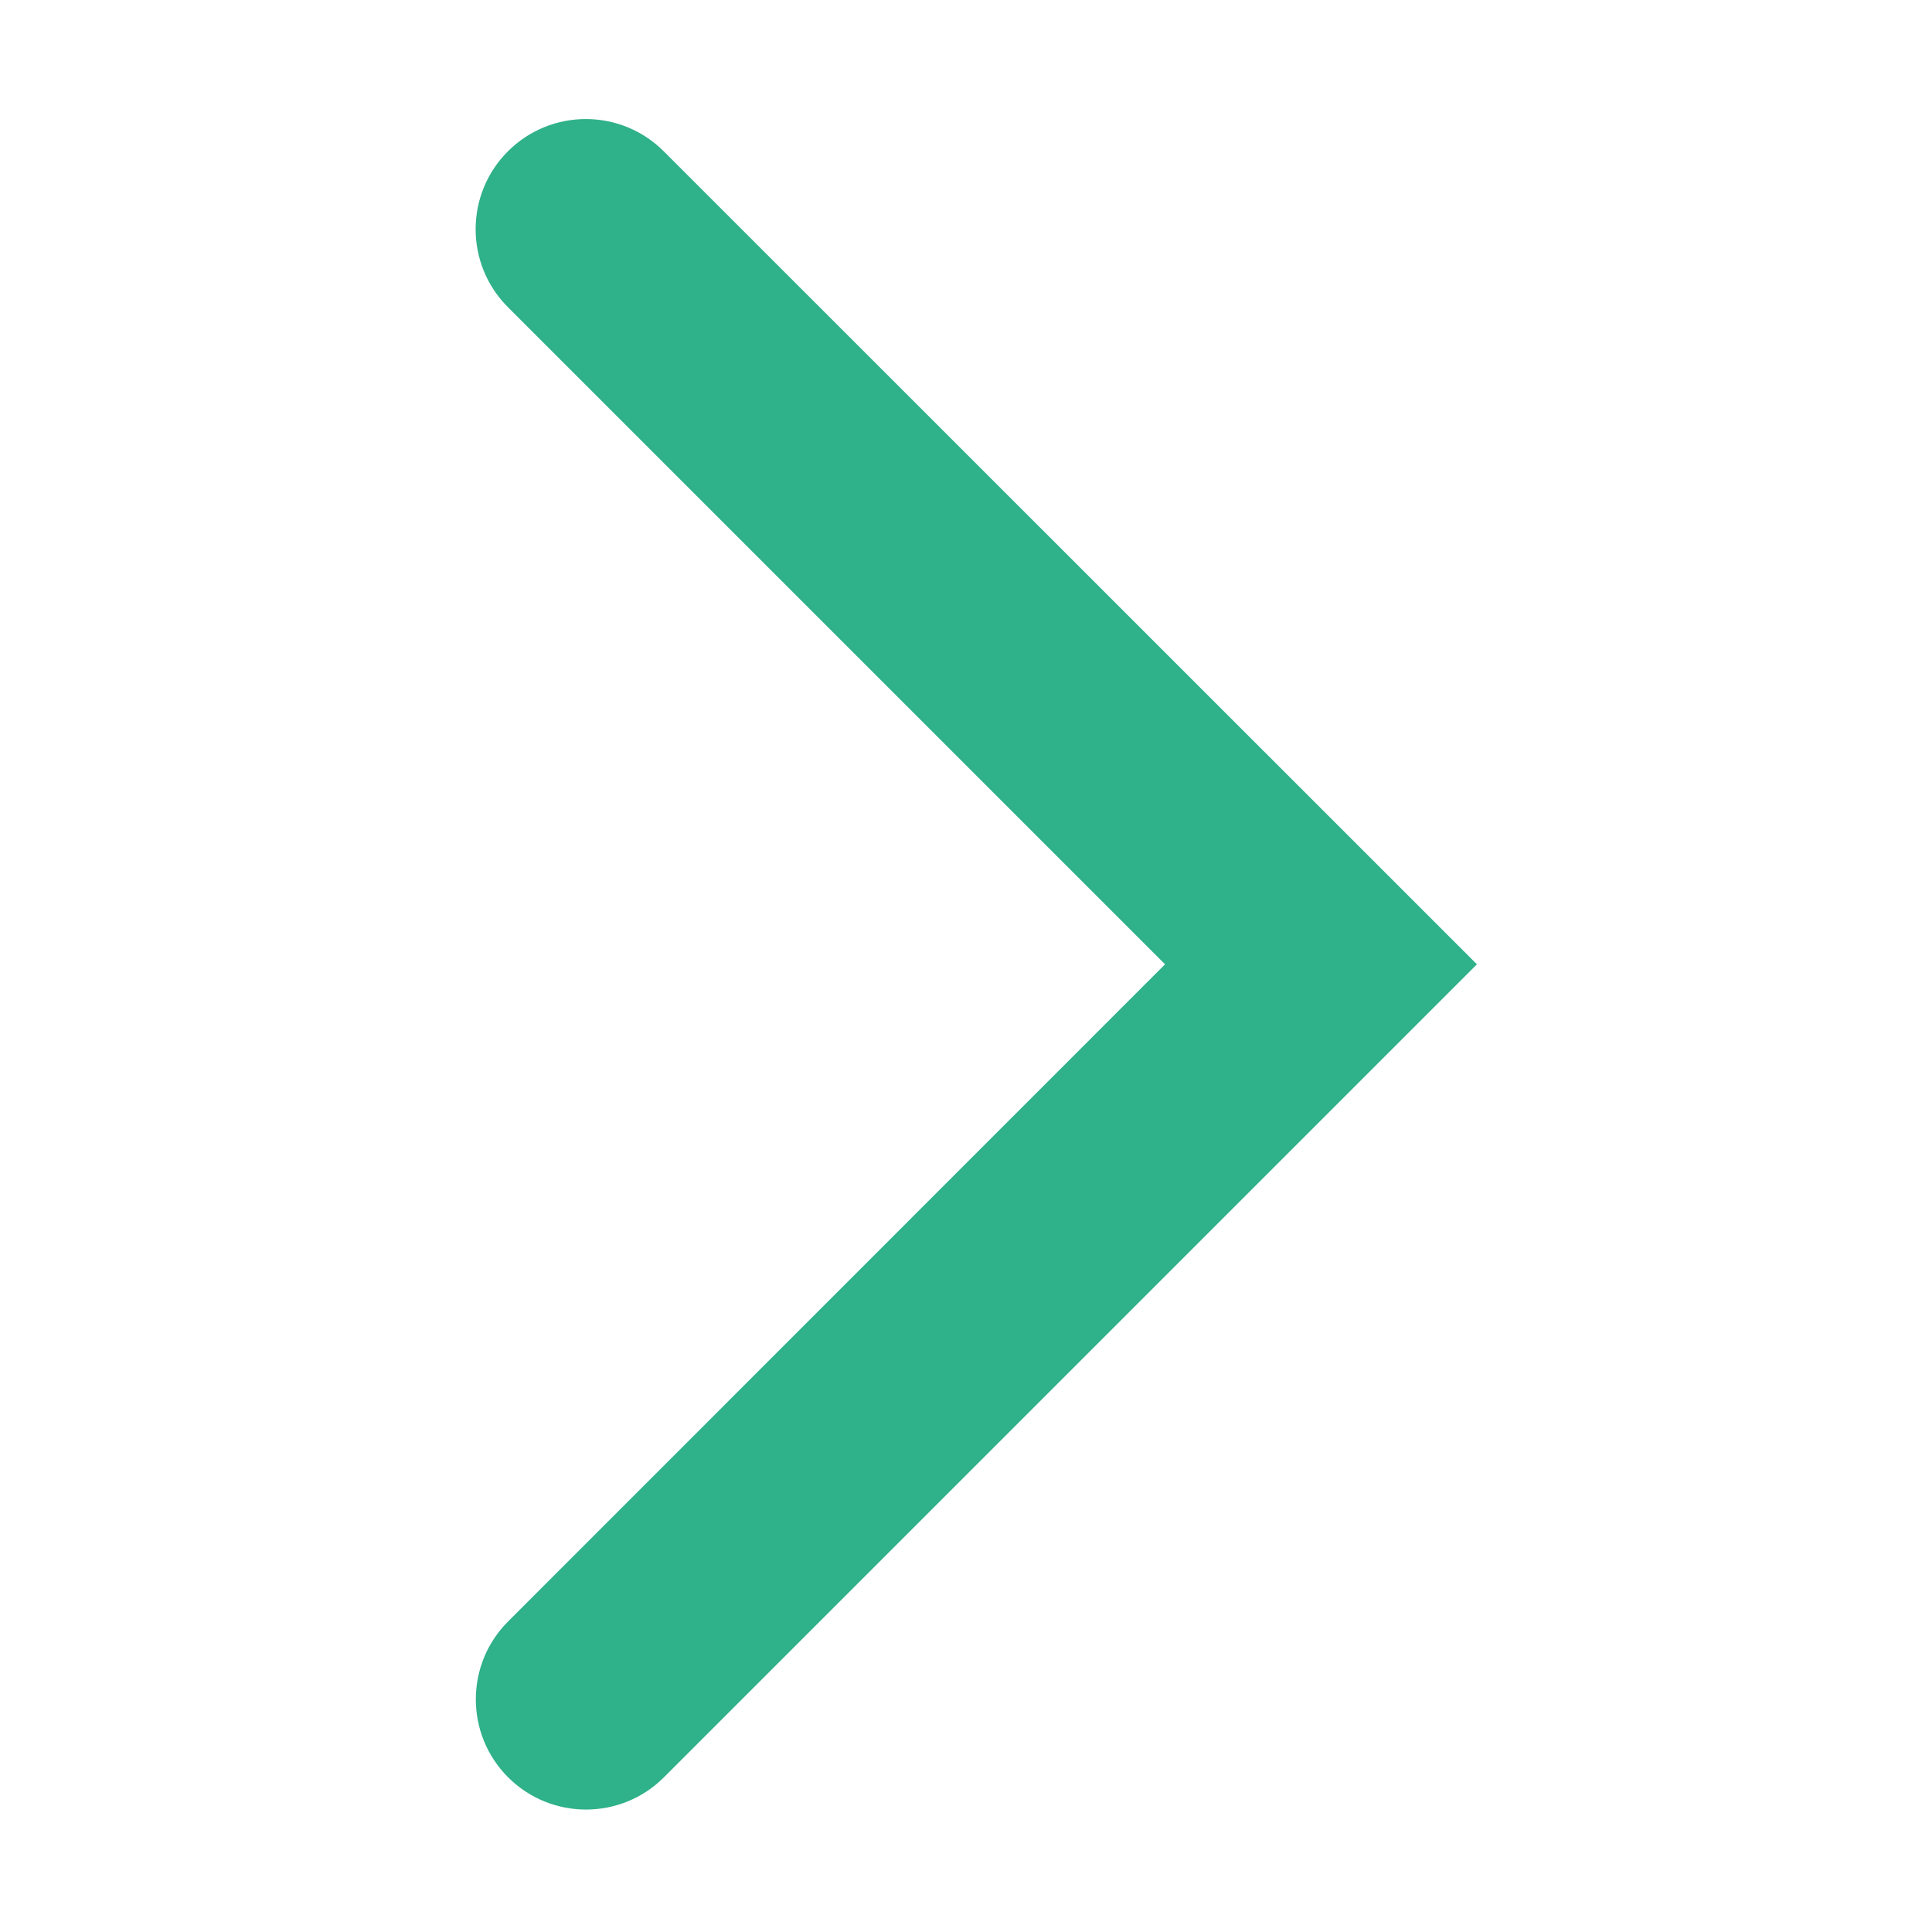
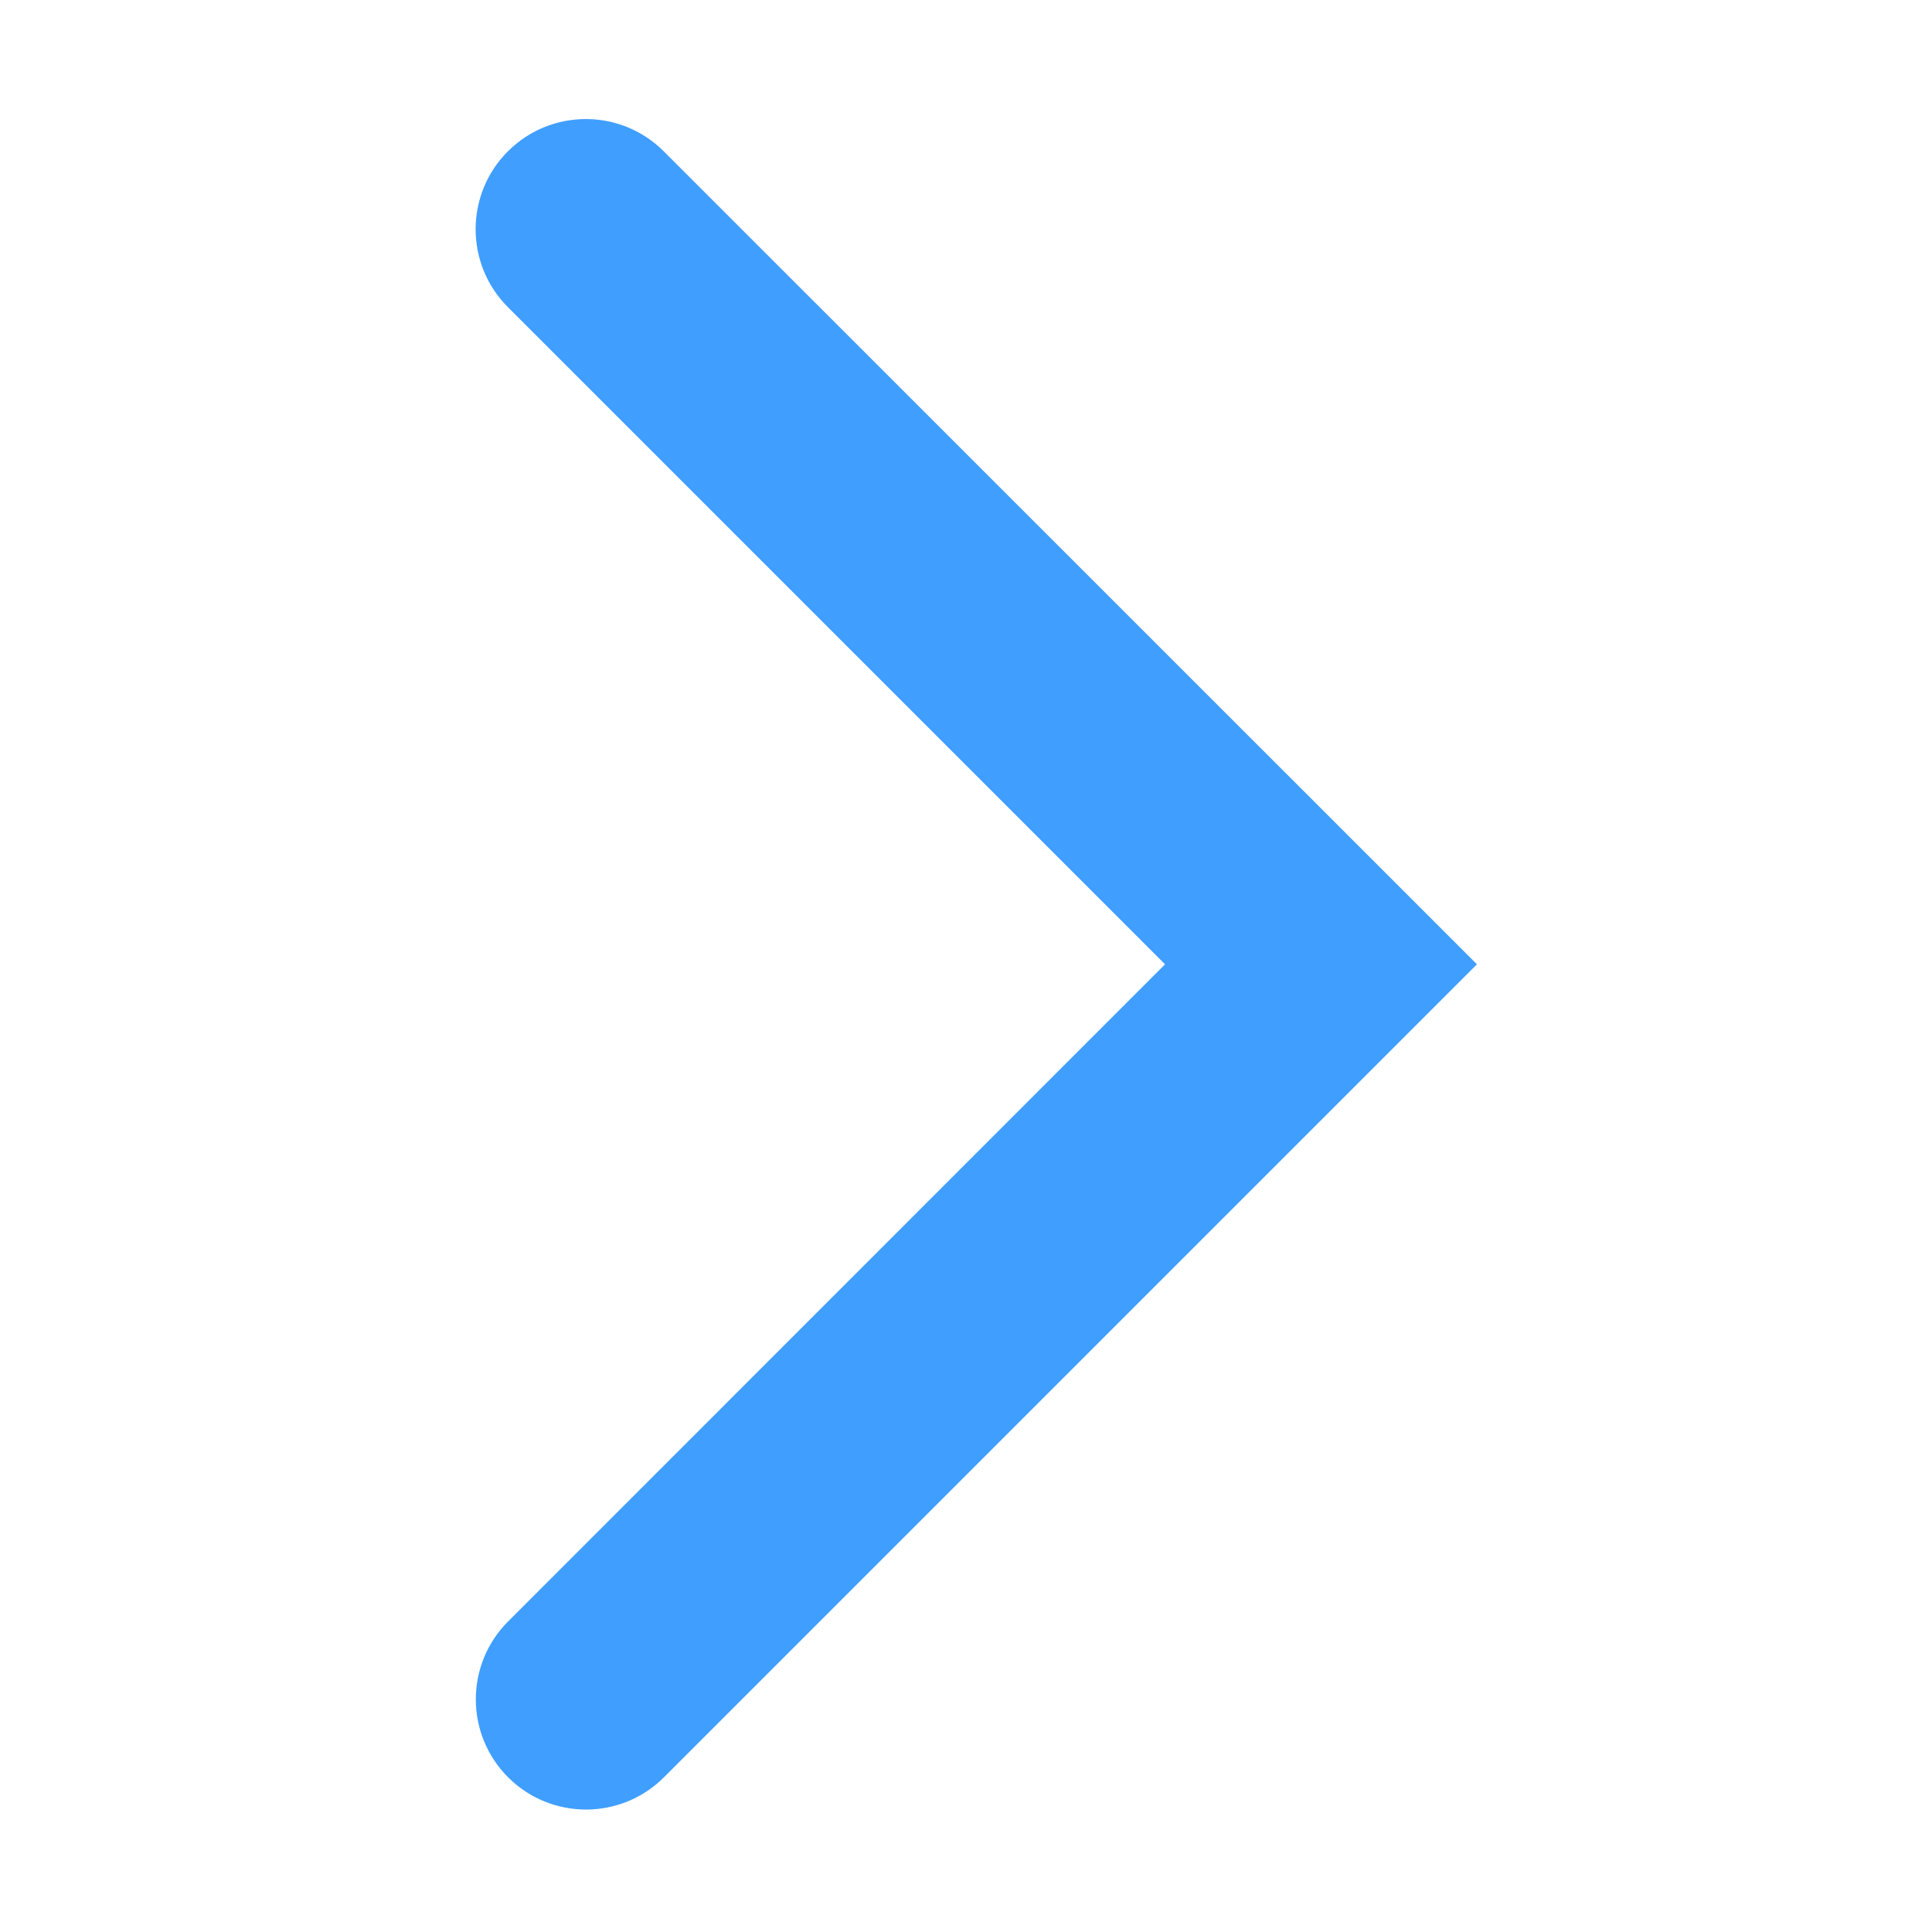
<svg xmlns="http://www.w3.org/2000/svg" t="1664500484830" class="icon" viewBox="0 0 1024 1024" version="1.1" p-id="6070" width="200" height="200">
-   <path d="M782.8 511.1 351.9 942c-22.8 22.8-59.8 22.8-82.6 0-22.8-22.8-22.8-59.8 0-82.6L617.5 511.1 269.2 162.8c-22.8-22.8-22.8-59.8 0-82.6 22.8-22.8 59.8-22.8 82.6 0L782.8 511.1 782.8 511.1zM782.8 511.1" p-id="6071" fill="#2fb189" />
+   <path d="M782.8 511.1 351.9 942c-22.8 22.8-59.8 22.8-82.6 0-22.8-22.8-22.8-59.8 0-82.6L617.5 511.1 269.2 162.8c-22.8-22.8-22.8-59.8 0-82.6 22.8-22.8 59.8-22.8 82.6 0L782.8 511.1 782.8 511.1zM782.8 511.1" p-id="6071" fill="#409EFF" />
</svg>
